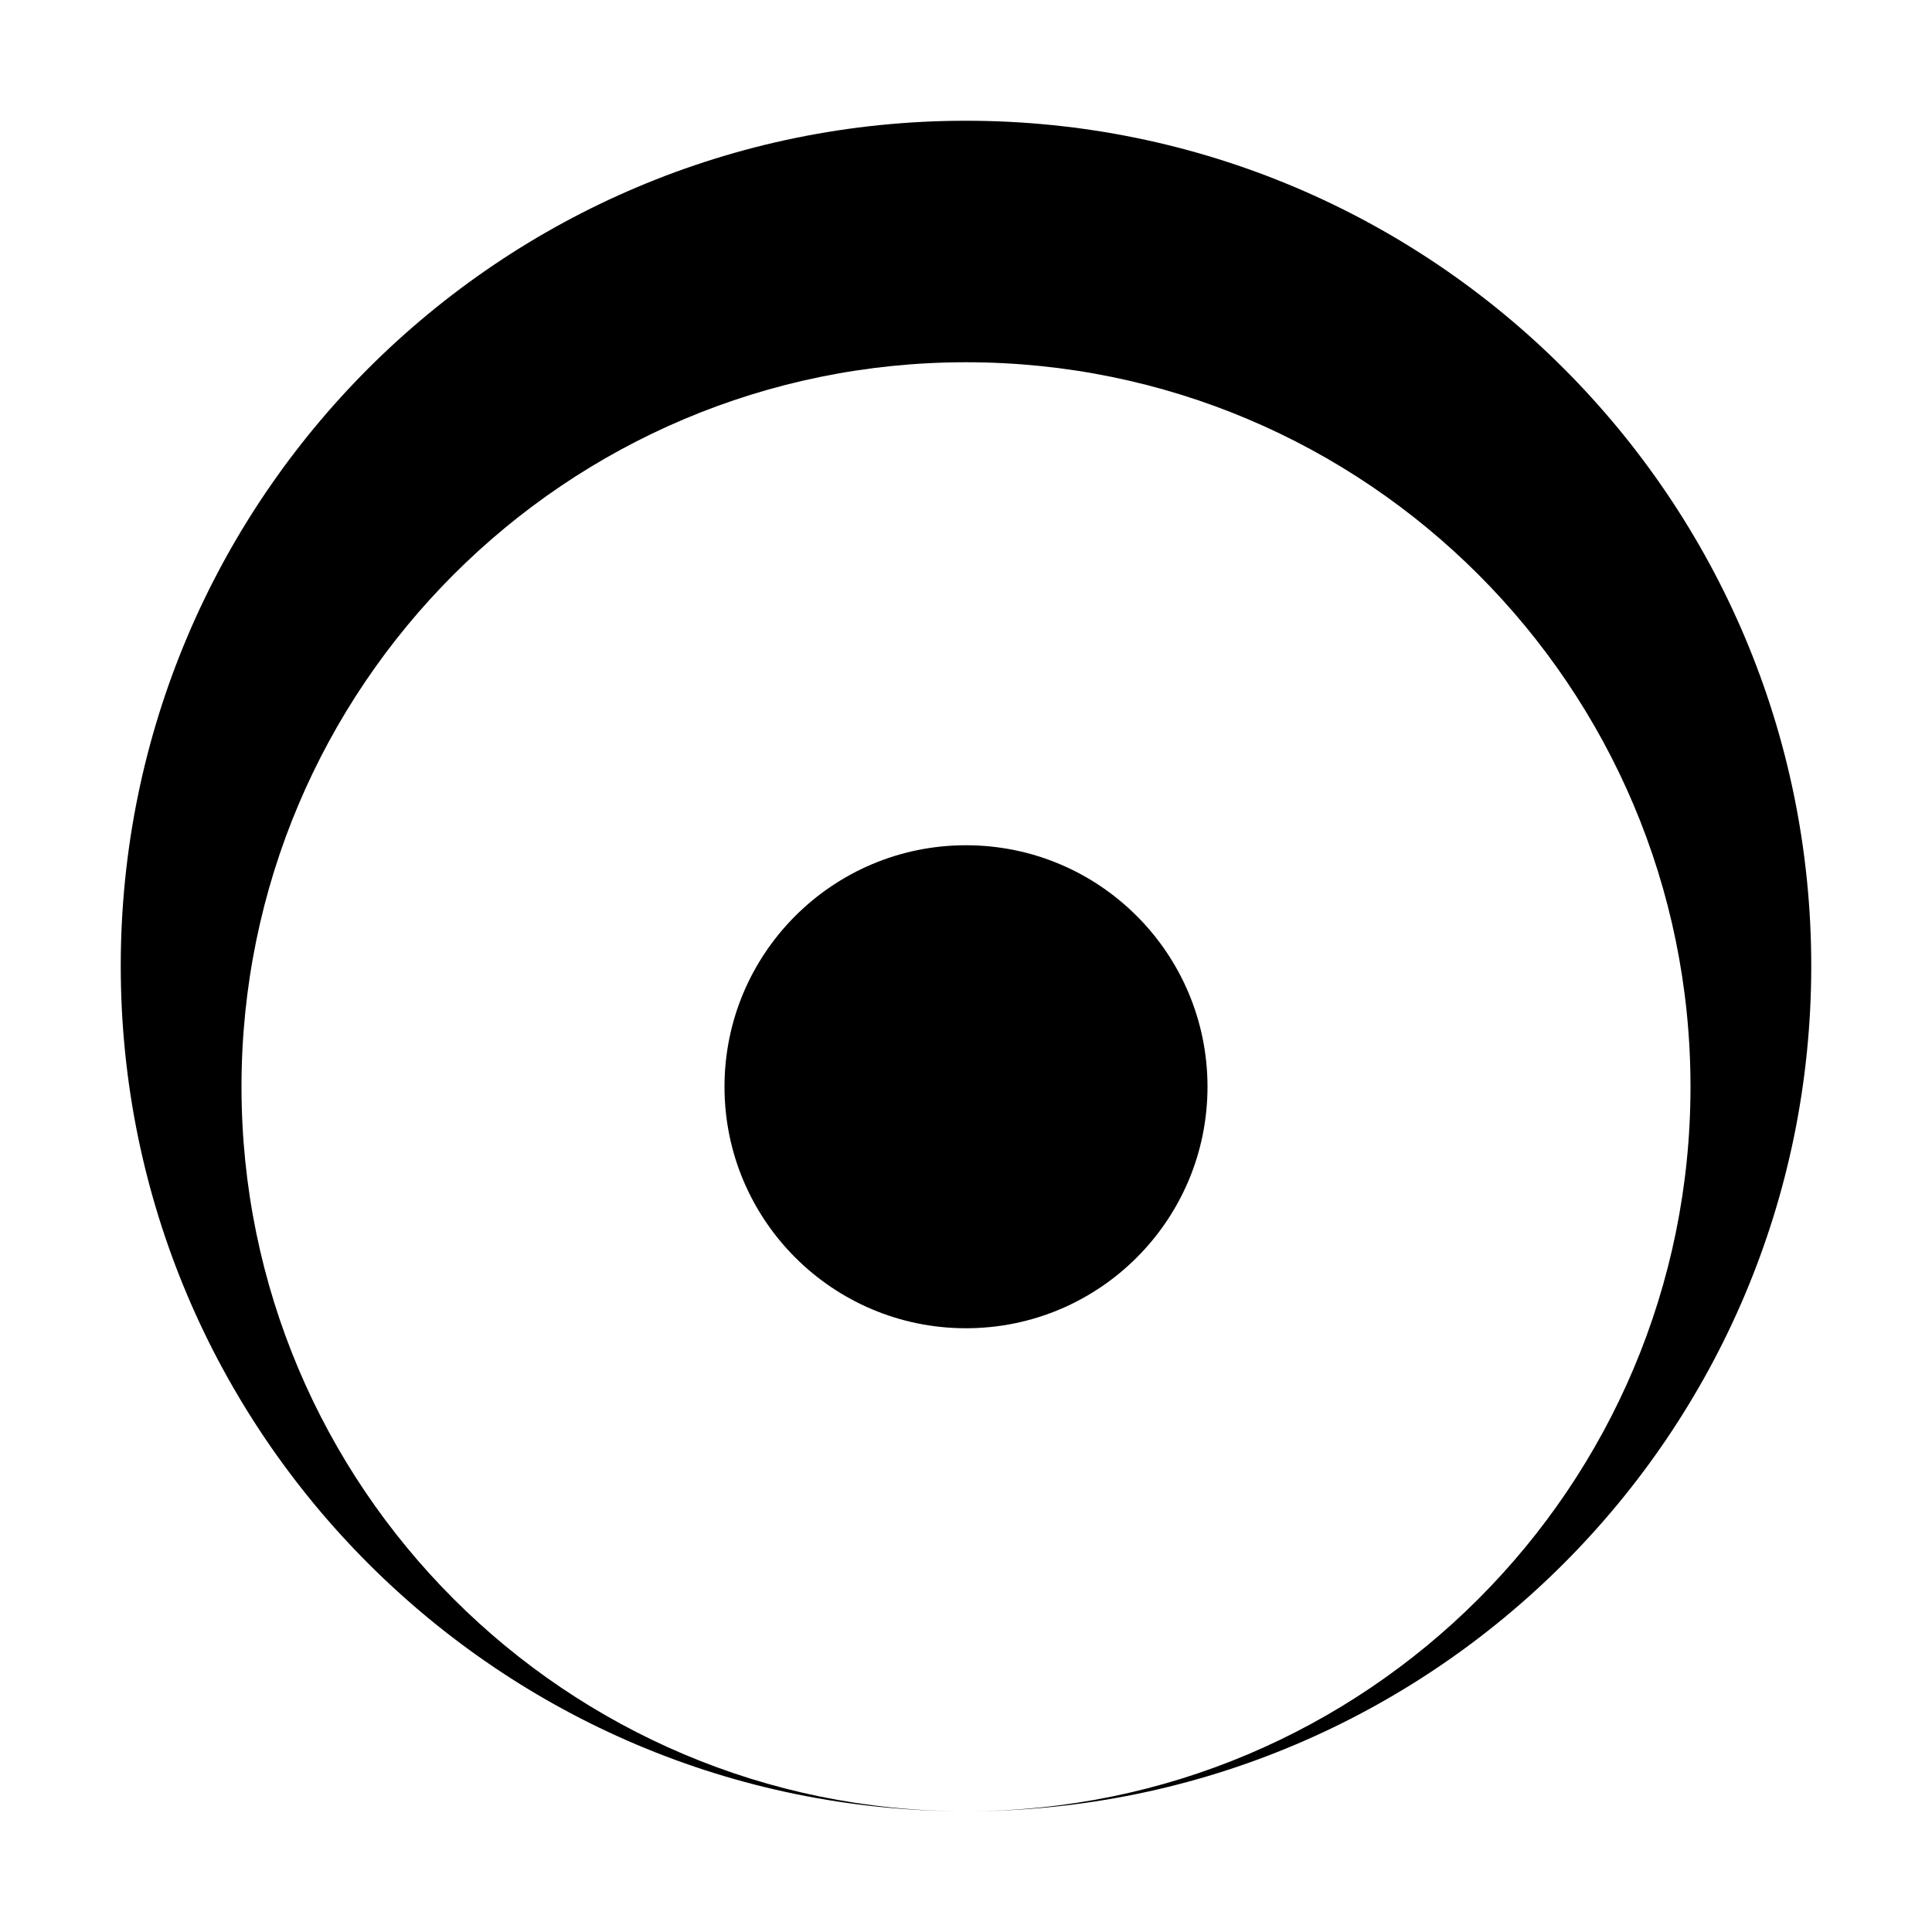
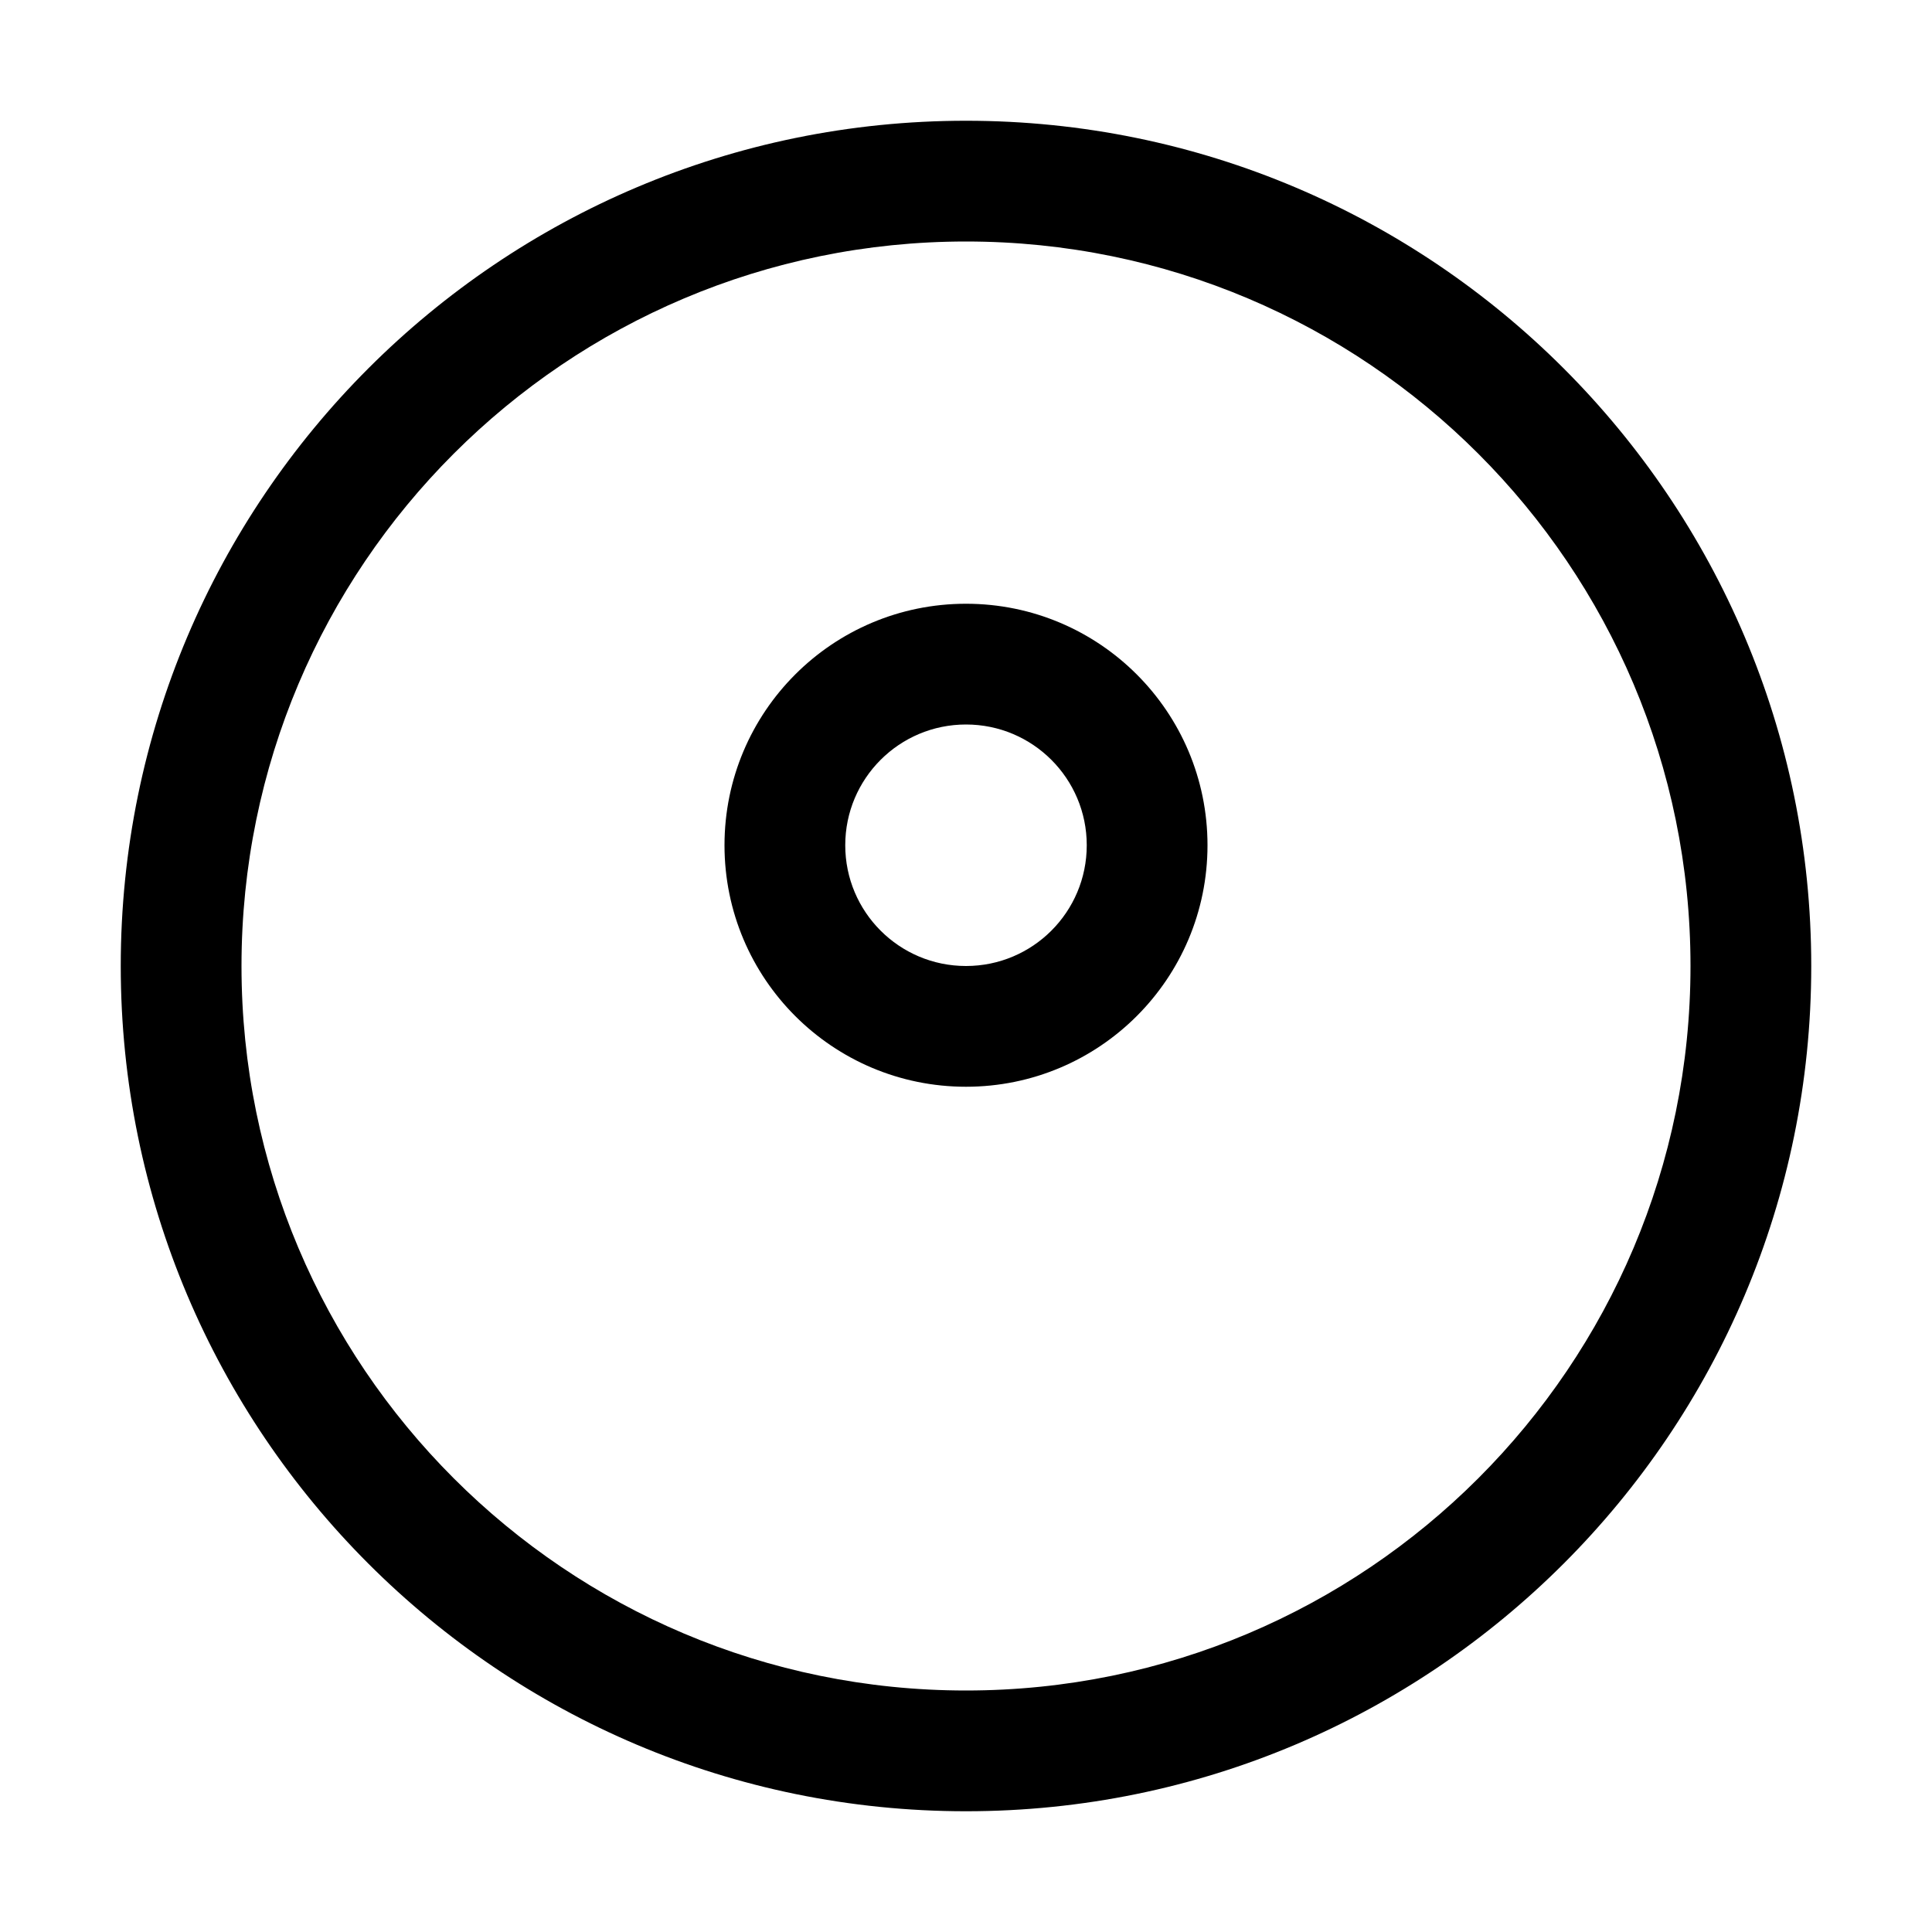
<svg xmlns="http://www.w3.org/2000/svg" viewBox="0 0 32 32">
-   <path d="M16 2C8.27 2 2 8.27 2 16s6.27 14 14 14 14-6.27 14-14S23.73 2 16 2zm0 28c-6.627 0-12-5.373-12-12s5.373-12 12-12 12 5.373 12 12-5.373 12-12 12z" fill="currentColor" />
-   <path d="M16 14c-2.209 0-4 1.791-4 4s1.791 4 4 4 4-1.791 4-4-1.791-4-4-4z" fill="currentColor" />
+   <path d="M16 2C8.27 2 2 8.27 2 16s6.27 14 14 14 14-6.27 14-14S23.73 2 16 2zm0 26c-6.627 0-12-5.373-12-12s5.373-12 12-12 12 5.373 12 12-5.373 12-12 12z" fill="currentColor" />
+   <path d="M16 10c-2.21 0-4 1.79-4 4s1.79 4 4 4 4-1.79 4-4-1.79-4-4-4zm0 6c-1.105 0-2-0.895-2-2s0.895-2 2-2 2 0.895 2 2-0.895 2-2 2z" fill="currentColor" />
</svg>
